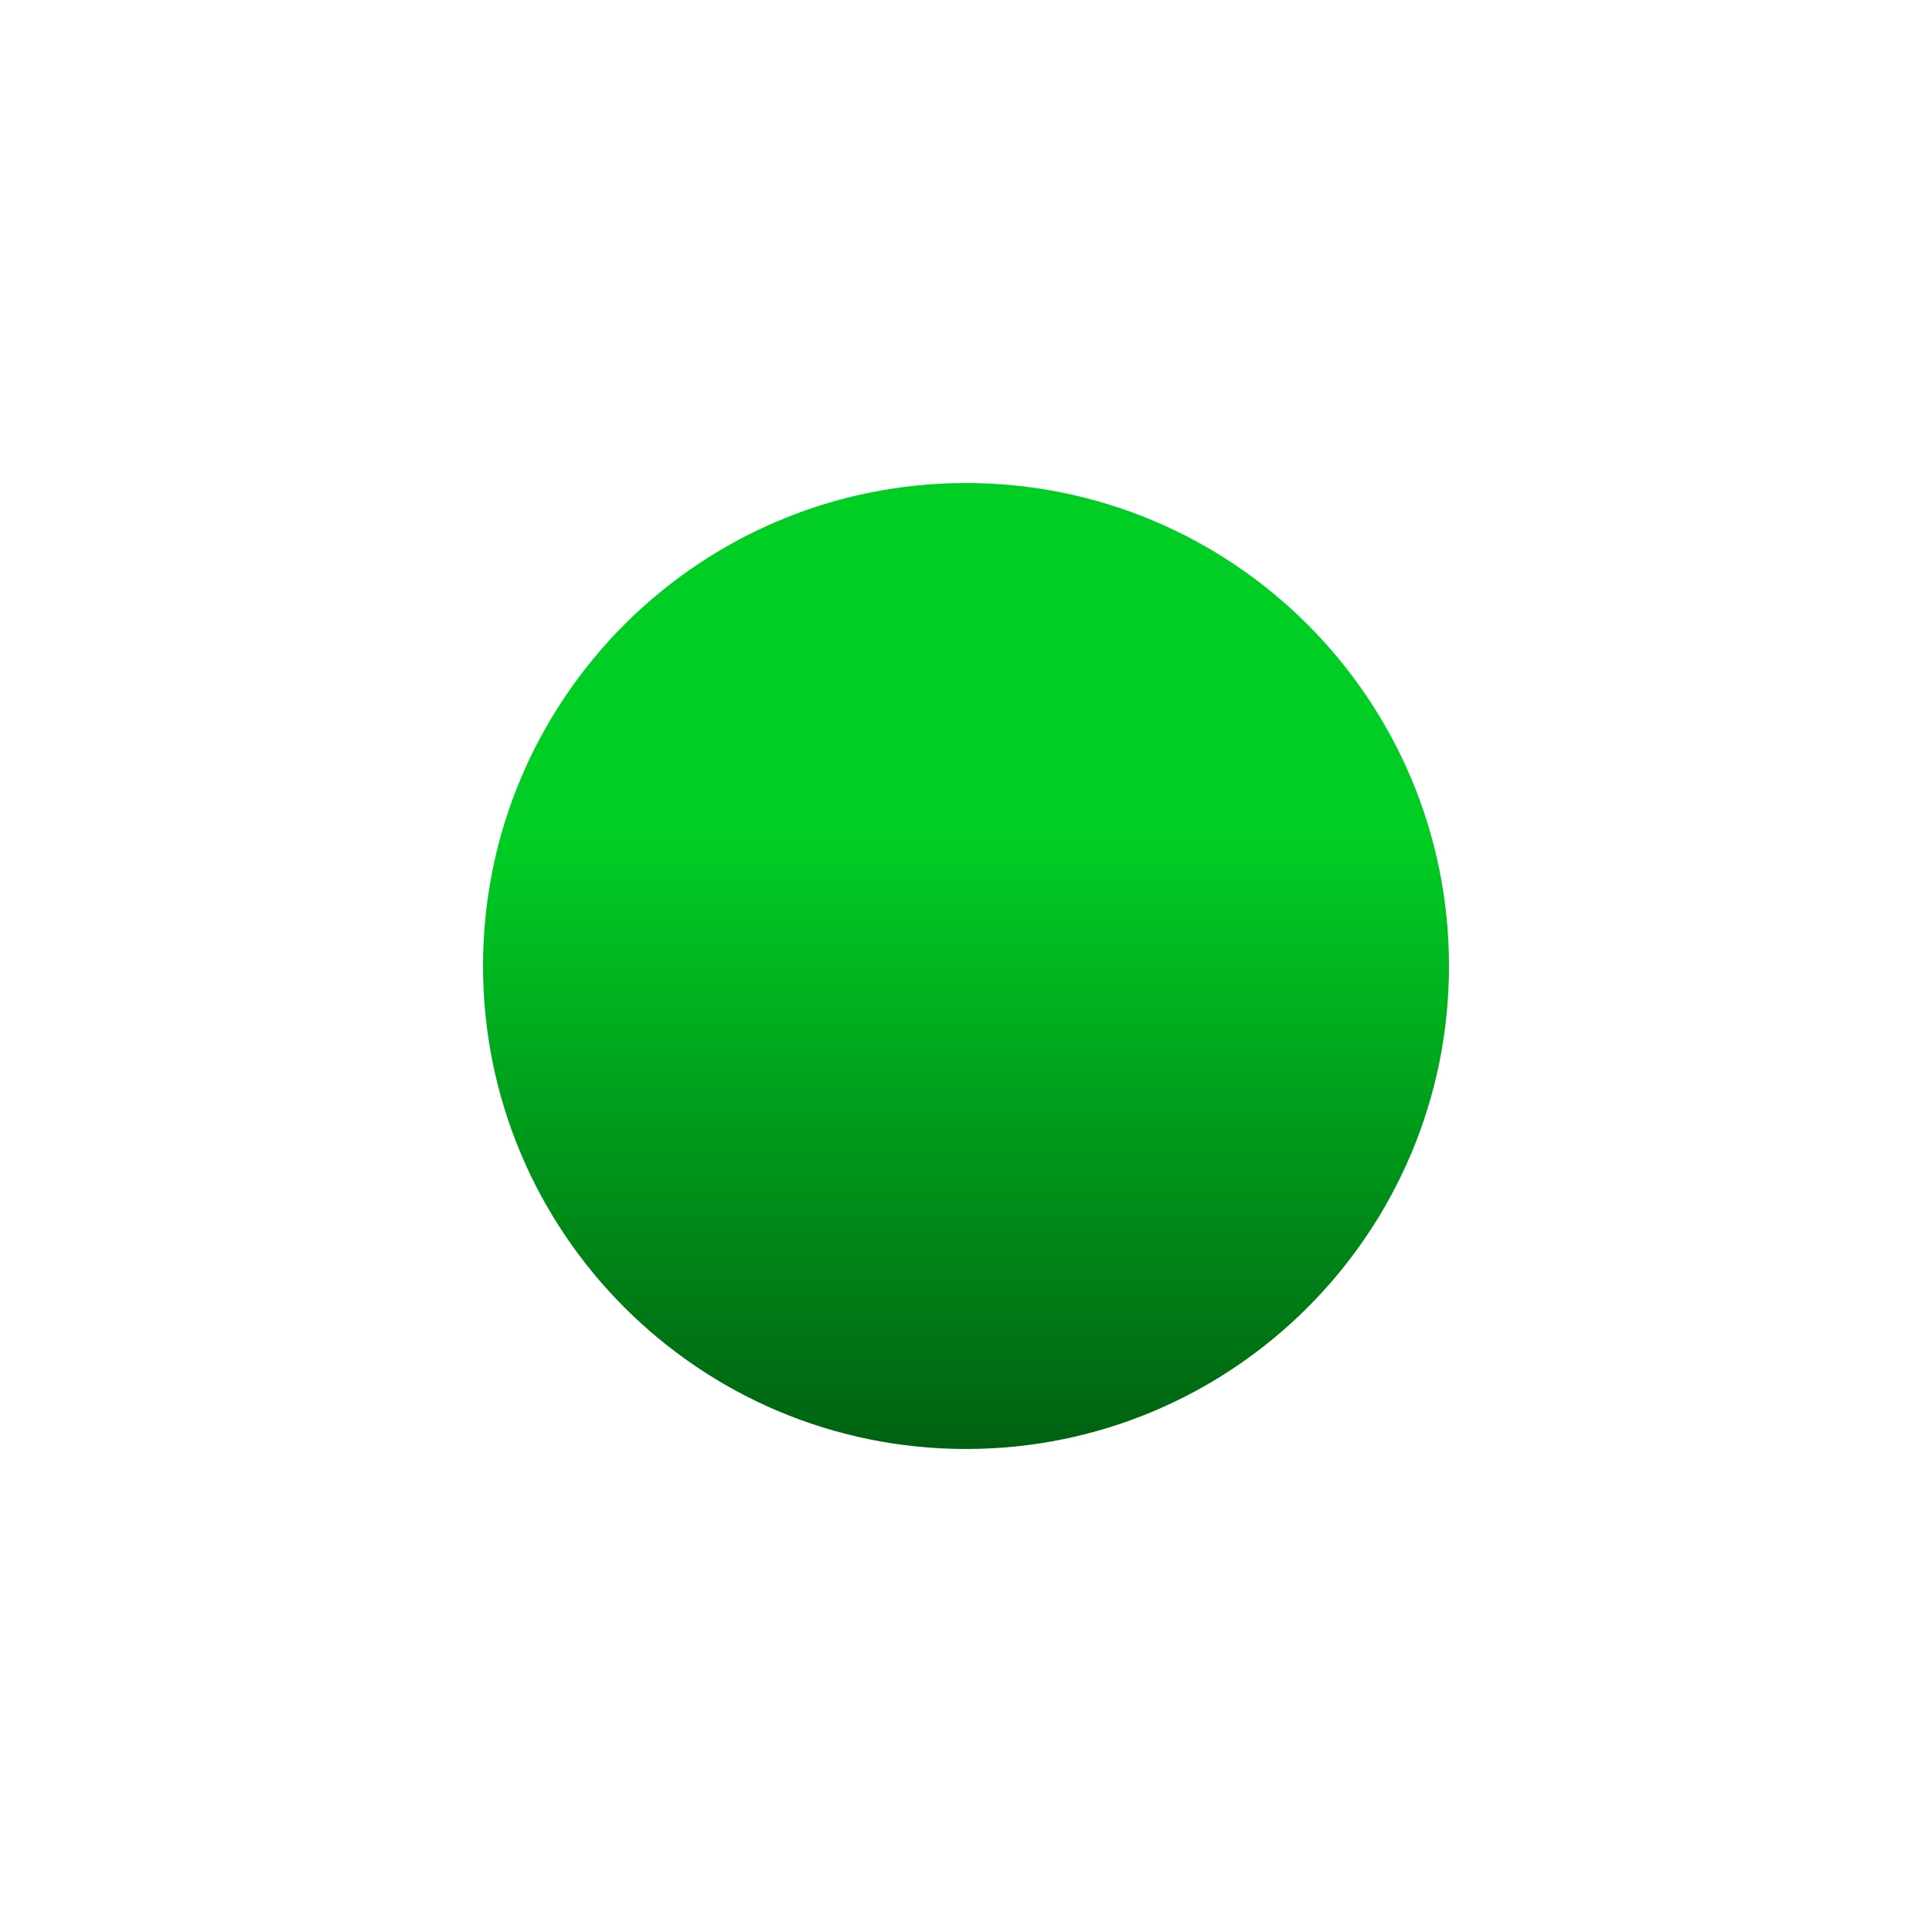
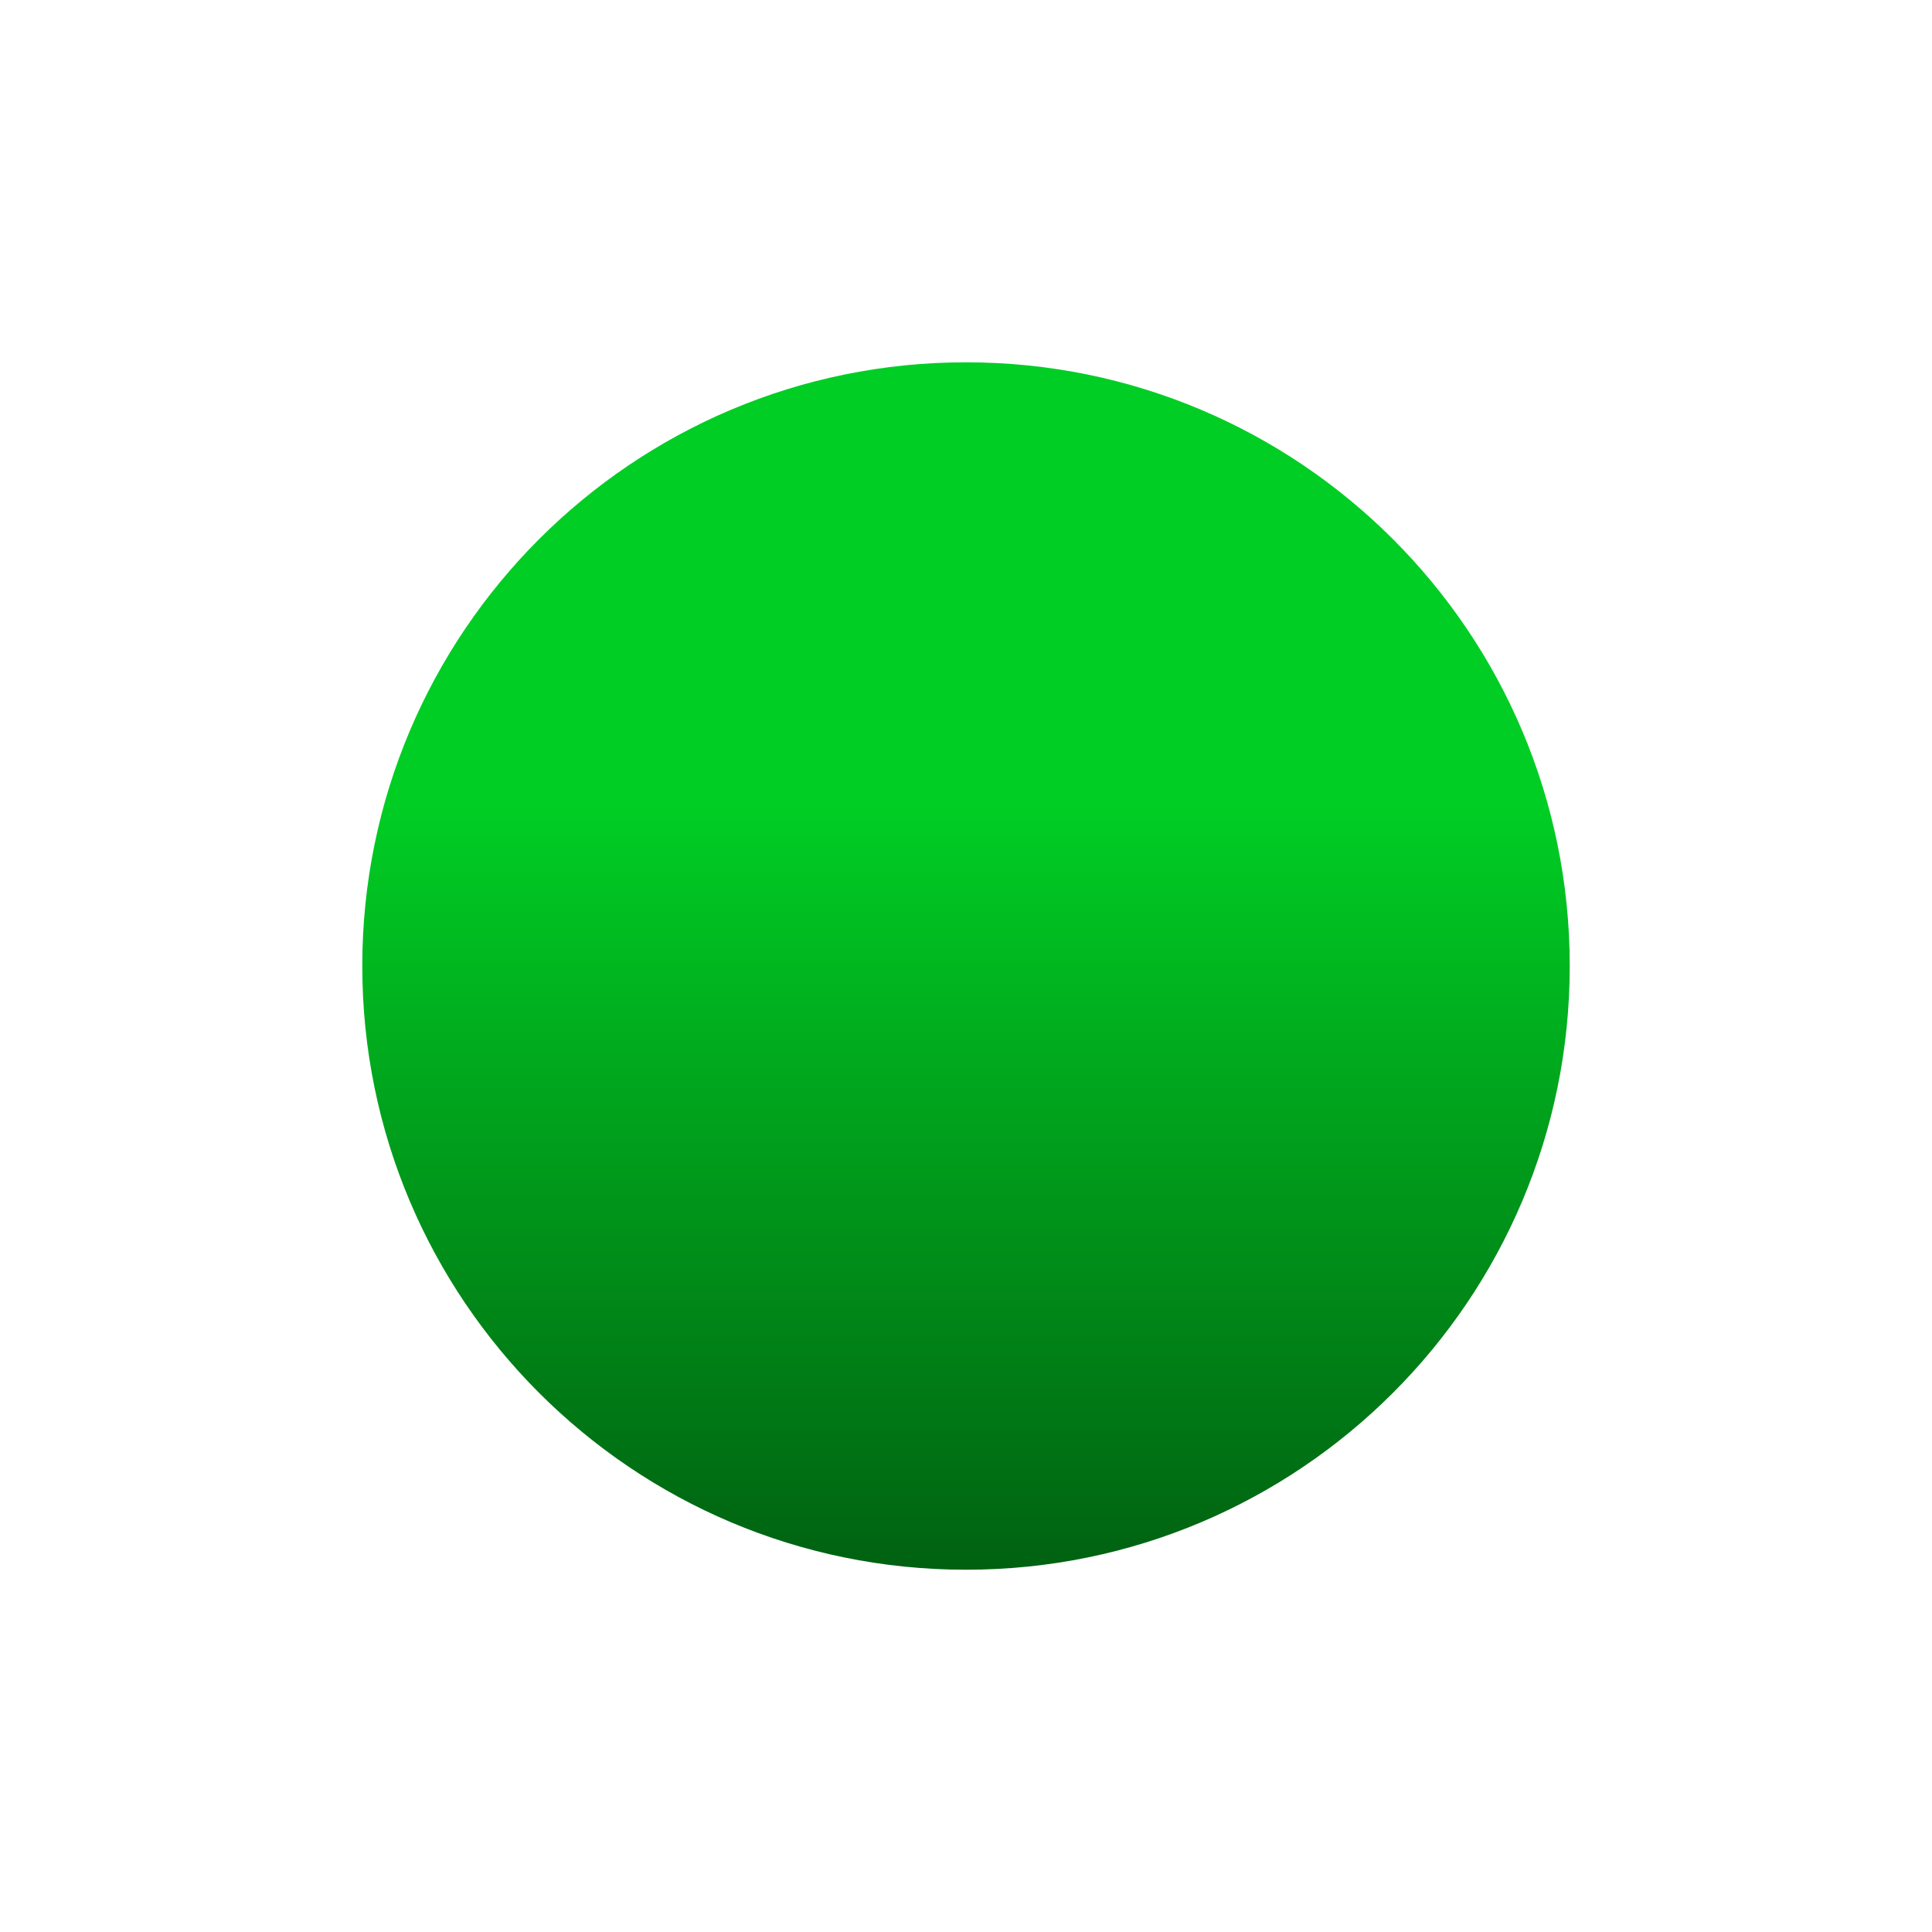
<svg xmlns="http://www.w3.org/2000/svg" xmlns:xlink="http://www.w3.org/1999/xlink" width="16" height="16" id="svg2" version="1.0">
  <defs id="defs4">
    <linearGradient id="linearGradient5096">
      <stop style="stop-color:#00ce24;stop-opacity:1;" offset="0" id="stop5098" />
      <stop style="stop-color:#006111;stop-opacity:1;" offset="1" id="stop5100" />
    </linearGradient>
    <linearGradient id="linearGradient6361">
      <stop style="stop-color:#0033ff;stop-opacity:1;" offset="0" id="stop6363" />
      <stop style="stop-color:#001053;stop-opacity:1;" offset="1" id="stop6365" />
    </linearGradient>
    <linearGradient id="linearGradient39619">
      <stop style="stop-color:#ff03ae;stop-opacity:1;" offset="0" id="stop39621" />
      <stop style="stop-color:#5c013f;stop-opacity:0.99;" offset="1" id="stop39623" />
    </linearGradient>
    <linearGradient id="linearGradient38642">
      <stop style="stop-color:#f72800;stop-opacity:1;" offset="0" id="stop38644" />
      <stop style="stop-color:#661708;stop-opacity:1;" offset="1" id="stop38646" />
    </linearGradient>
    <linearGradient id="linearGradient37664">
      <stop style="stop-color:#e0b000;stop-opacity:1;" offset="0" id="stop37666" />
      <stop style="stop-color:#665000;stop-opacity:1;" offset="1" id="stop37668" />
    </linearGradient>
    <linearGradient id="linearGradient21624">
      <stop style="stop-color:#077f22;stop-opacity:1;" offset="0" id="stop21626" />
      <stop style="stop-color:#00ff39;stop-opacity:1;" offset="1" id="stop21628" />
    </linearGradient>
    <linearGradient xlink:href="#linearGradient37664" id="linearGradient37670" x1="8.01" y1="2.935" x2="8.01" y2="14.917" gradientUnits="userSpaceOnUse" />
    <linearGradient xlink:href="#linearGradient39619" id="linearGradient39625" x1="8.01" y1="2.796" x2="8.01" y2="14.917" gradientUnits="userSpaceOnUse" />
    <linearGradient xlink:href="#linearGradient6361" id="linearGradient6367" x1="7.543" y1="5.63" x2="7.545" y2="13.522" gradientUnits="userSpaceOnUse" gradientTransform="matrix(1.009781,0,0,1.009781,3.4734692e-2,-0.179288)" />
    <linearGradient xlink:href="#linearGradient5096" id="linearGradient6122" x1="8.762" y1="6.63" x2="8.762" y2="12.872" gradientUnits="userSpaceOnUse" />
  </defs>
  <g id="layer1">
-     <path style="fill:url(#linearGradient6122);fill-opacity:1.0;stroke:none;stroke-width:1.336;stroke-miterlimit:4;stroke-dasharray:none;stroke-opacity:1" id="path2177" d="M 14.436 7.95 A 5.674 4.922 0 1 1  3.088,7.95 A 5.674 4.922 0 1 1  14.436 7.95 z" transform="matrix(0.704947,0,0,0.8126273,1.823321,1.539715)" />
+     <path style="fill:url(#linearGradient6122);fill-opacity:1;stroke:none;stroke-width:1.336;stroke-miterlimit:4;stroke-dasharray:none;stroke-opacity:1" id="path2177" d="M 14.436 7.95 A 5.674 4.922 0 1 1  3.088,7.95 A 5.674 4.922 0 1 1  14.436 7.95 z" transform="matrix(0.8811838,0,0,1.015784,0.2791519,-7.5356898e-2)" />
  </g>
</svg>
